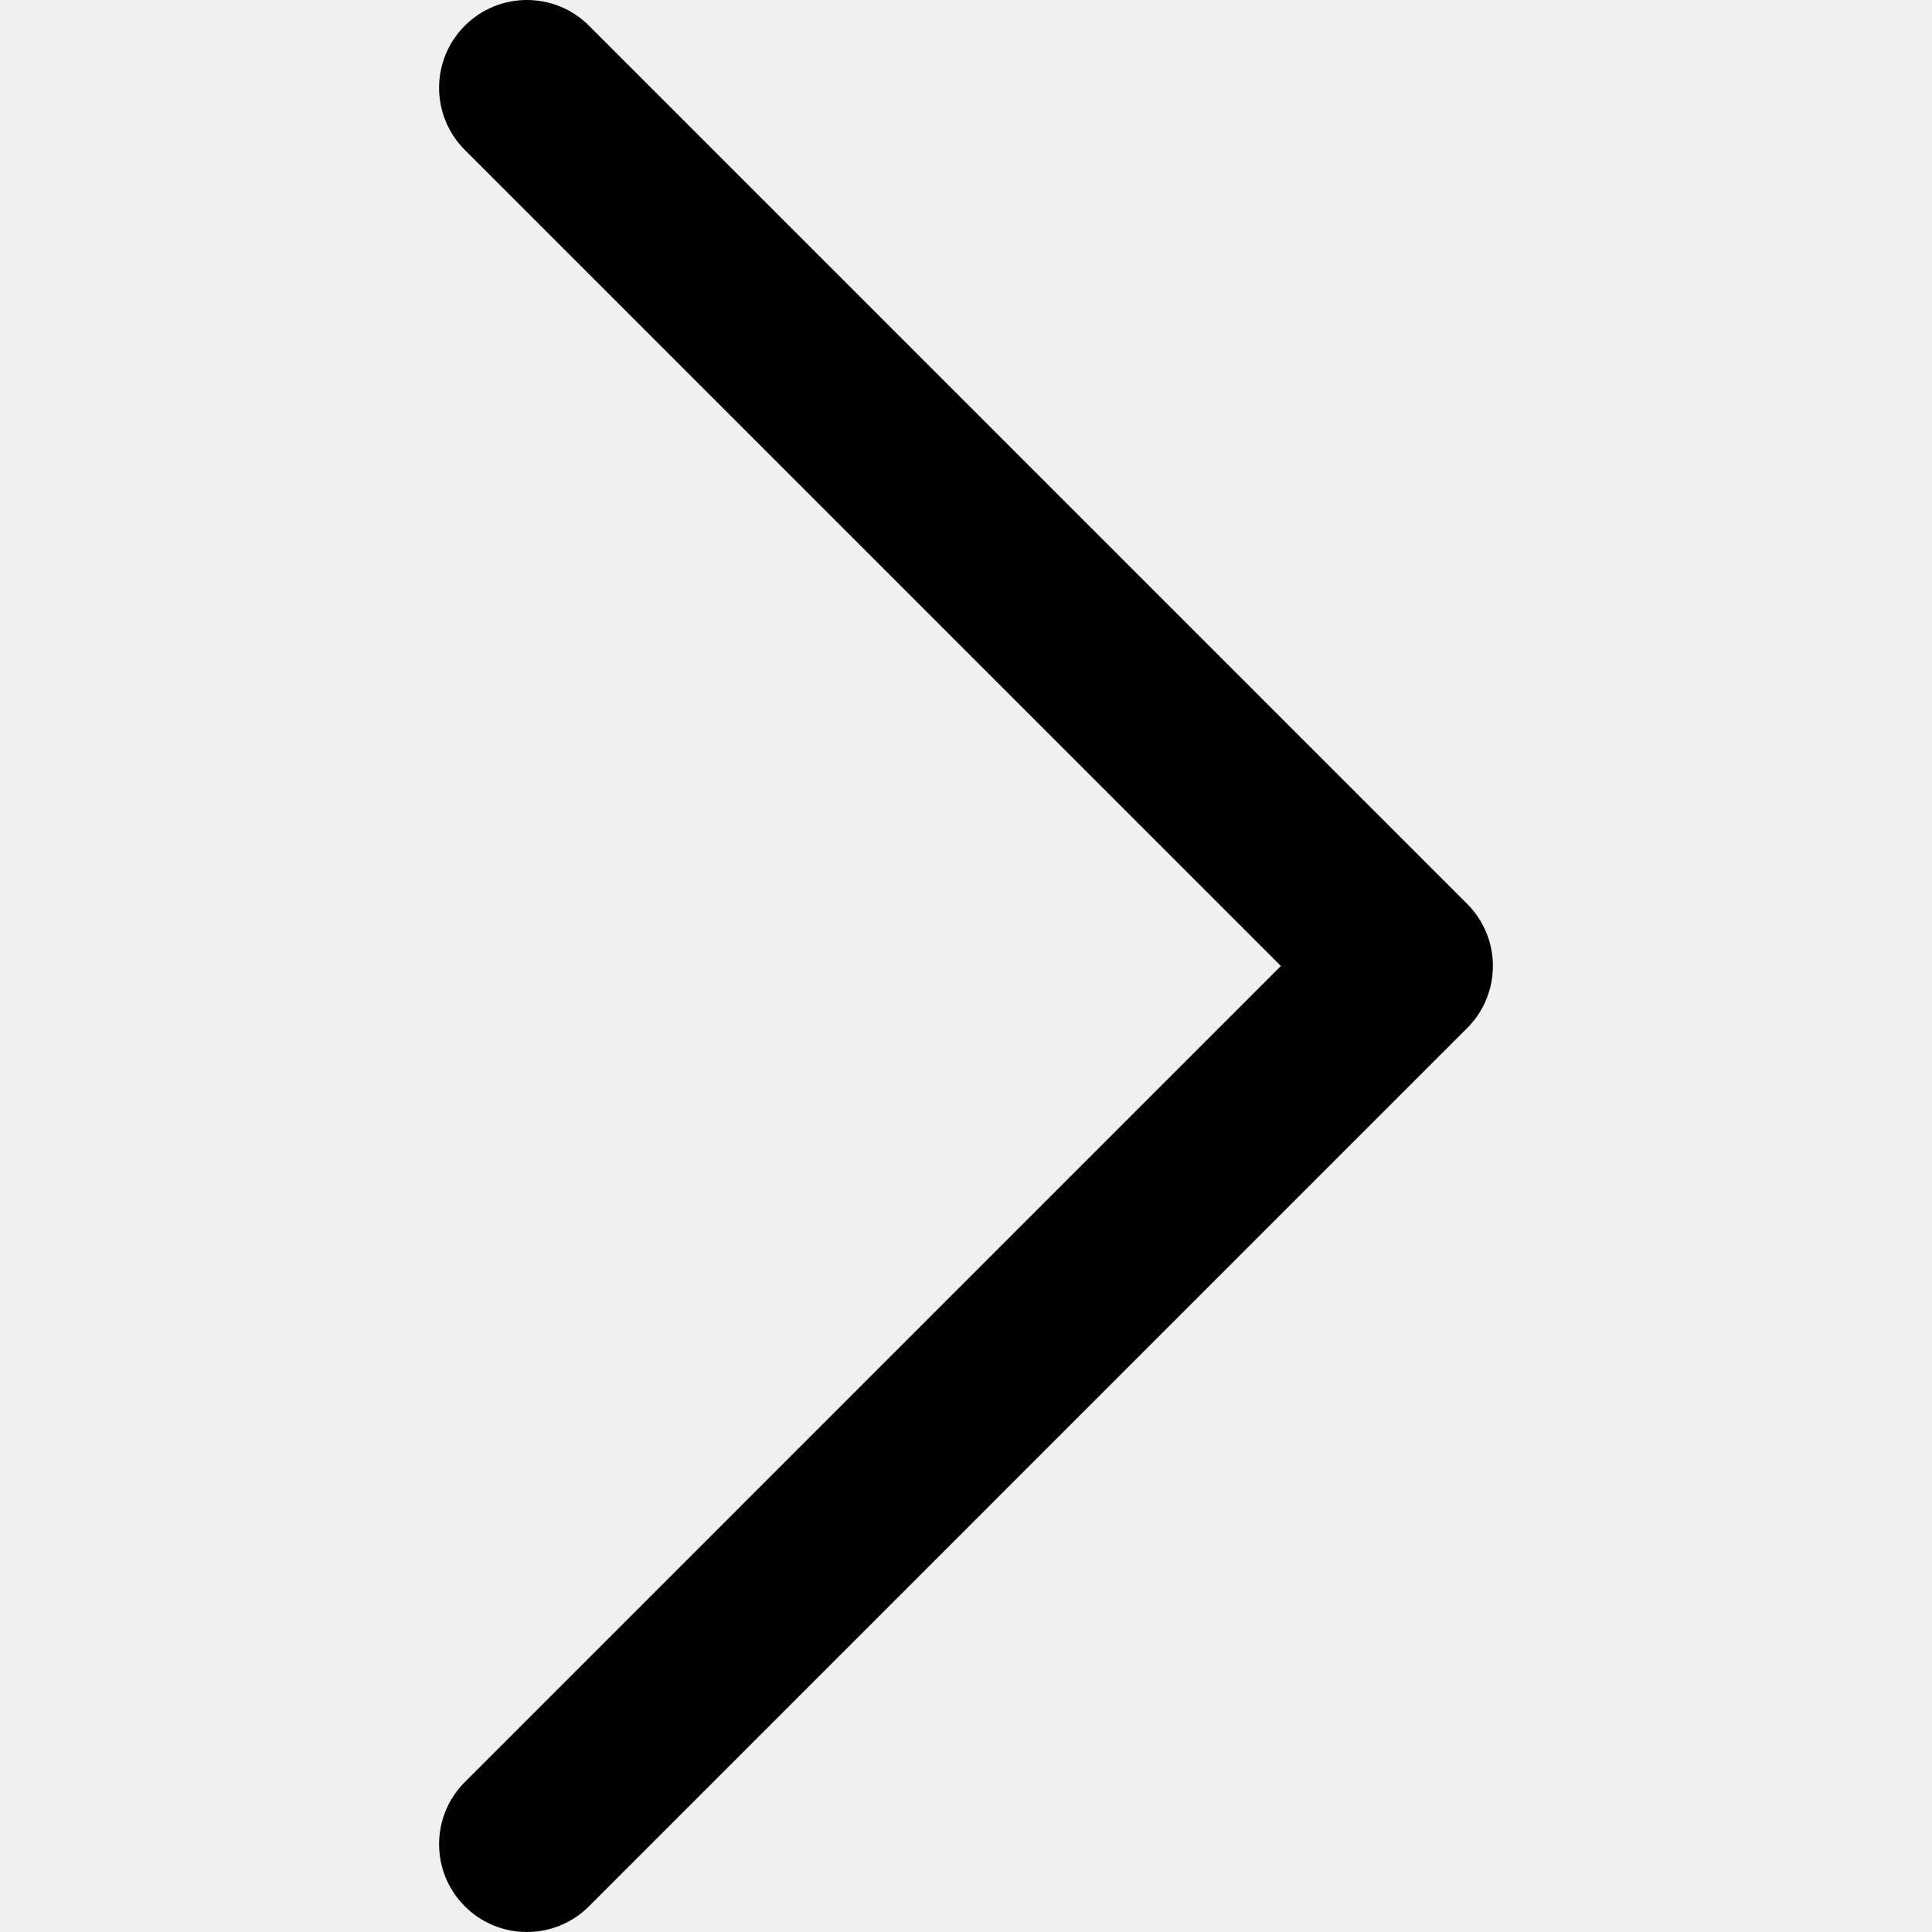
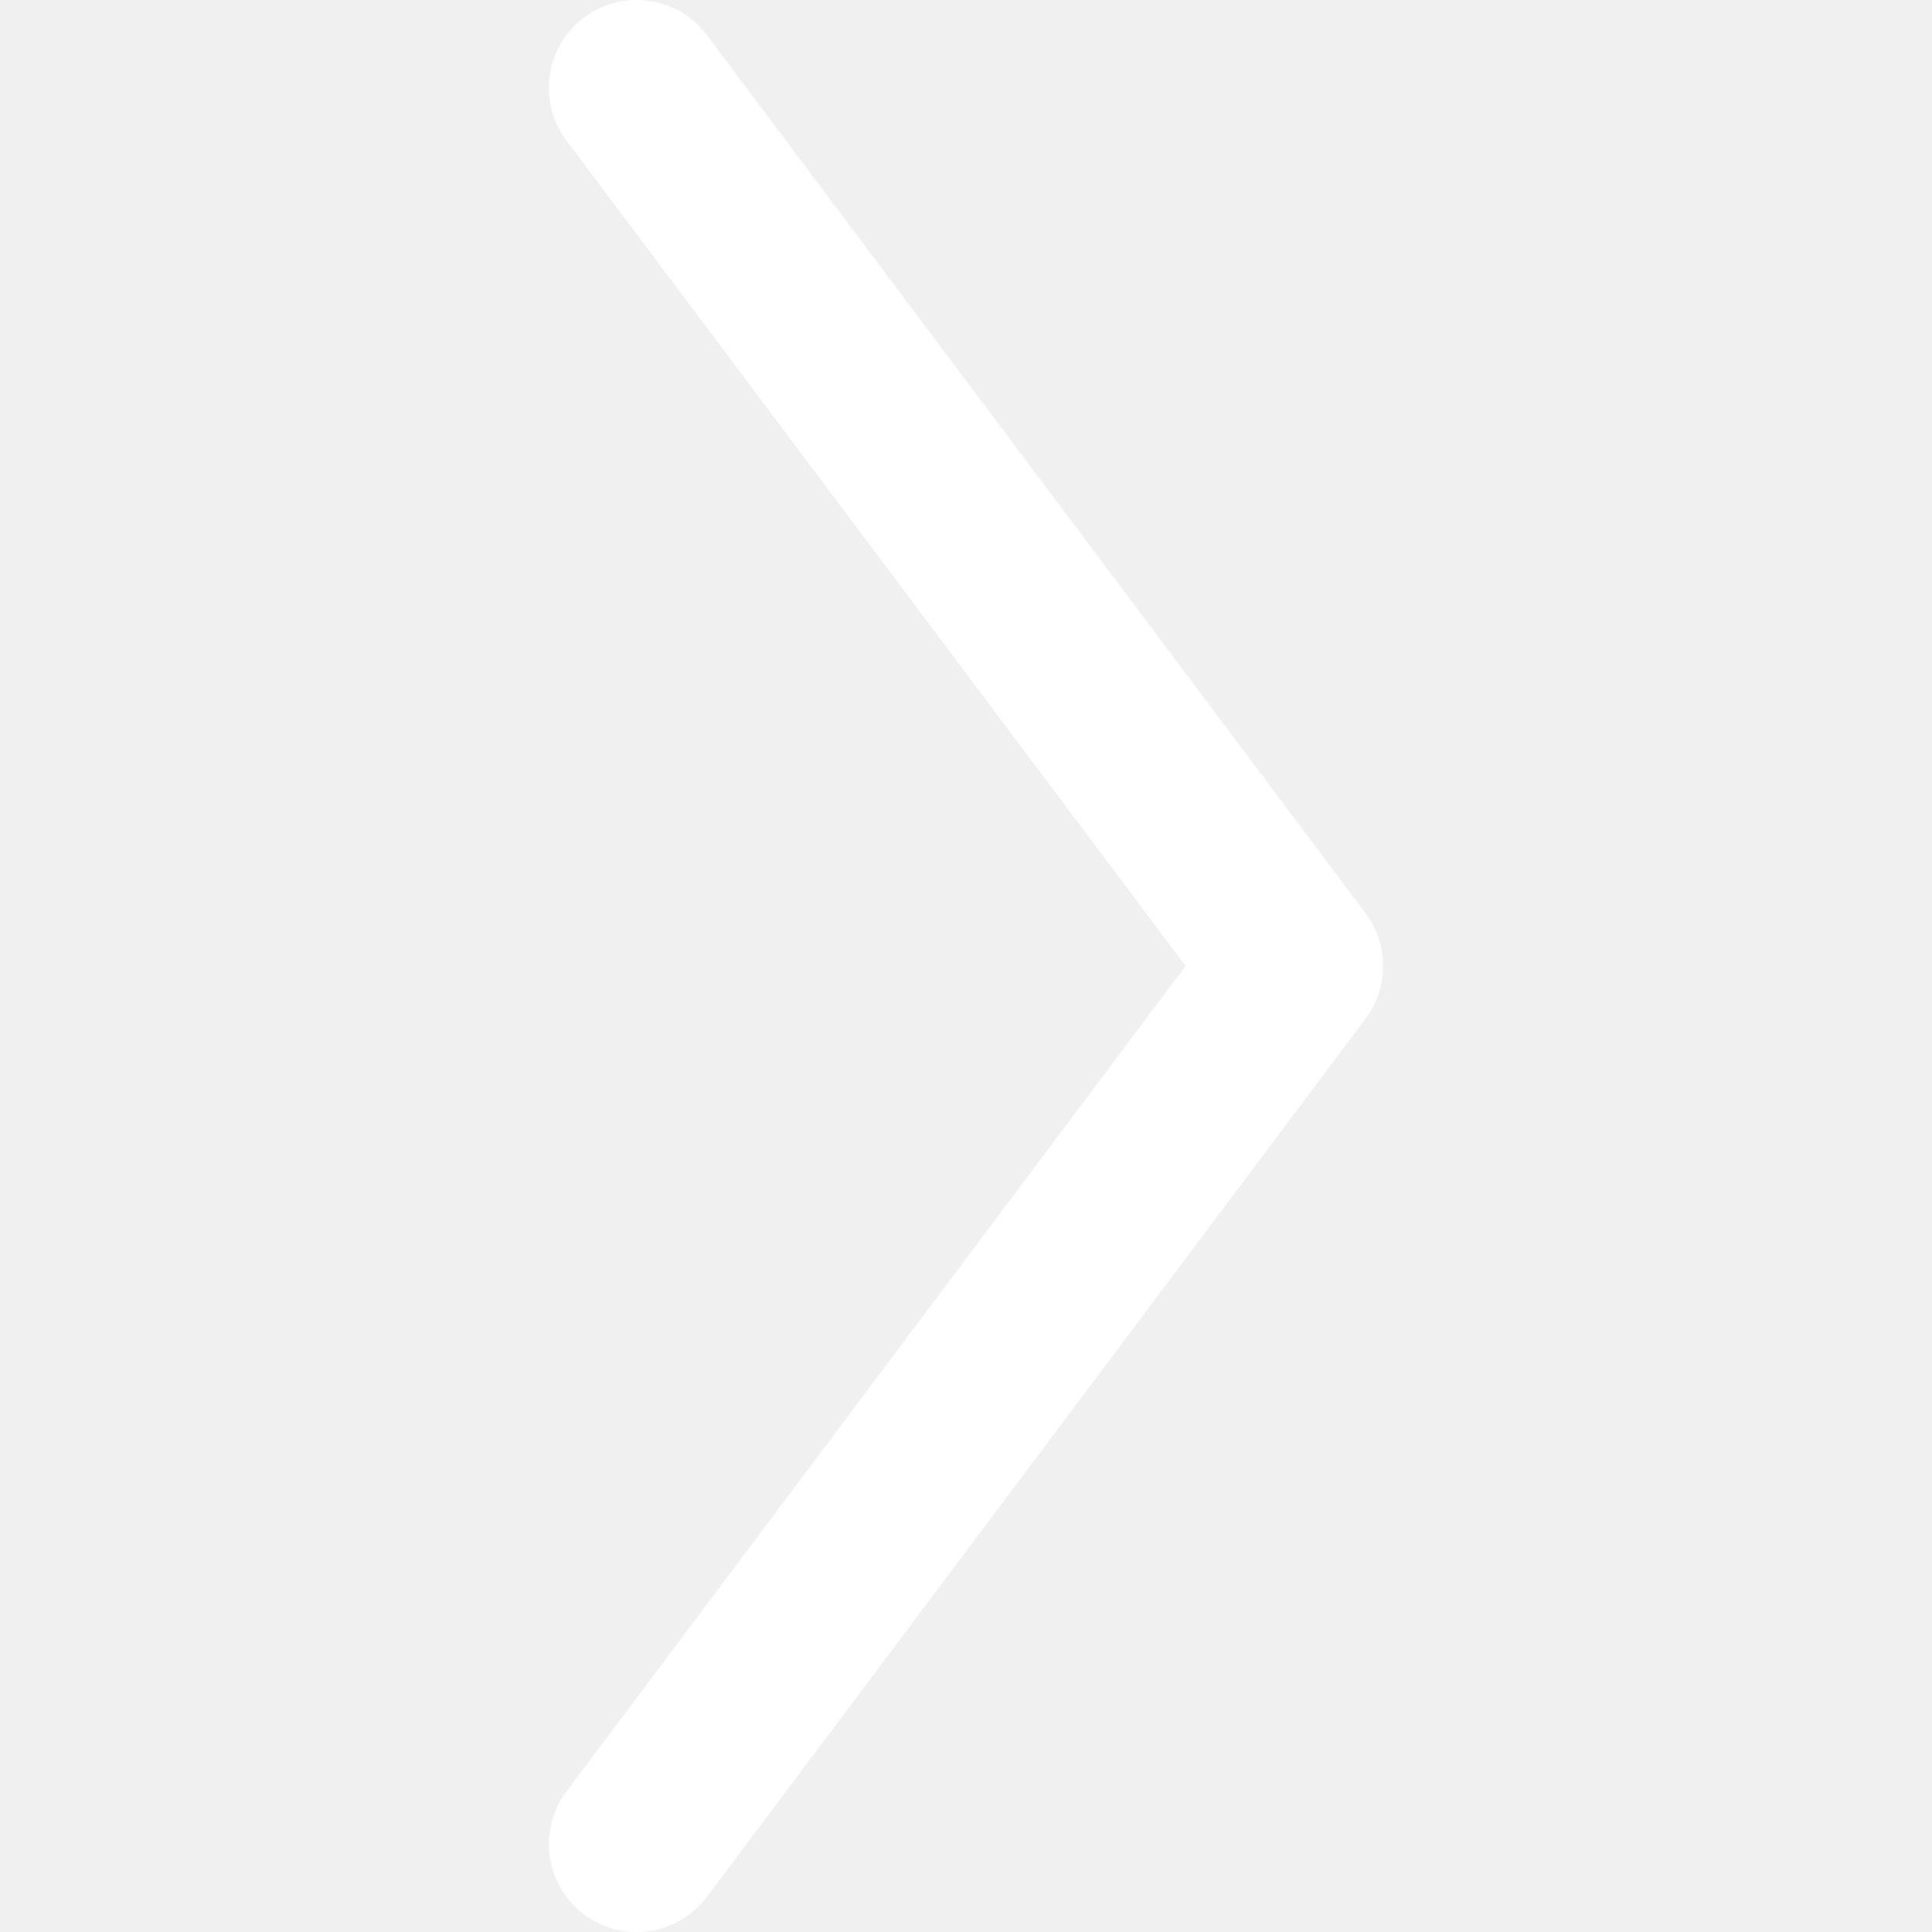
- <svg xmlns="http://www.w3.org/2000/svg" fill="#000000" height="800px" width="800px" version="1.1" id="Layer_1" viewBox="0 0 330 330" xml:space="preserve">
-   <path id="XMLID_222_" d="M250.606,154.389l-150-149.996c-5.857-5.858-15.355-5.858-21.213,0.001  c-5.857,5.858-5.857,15.355,0.001,21.213l139.393,139.39L79.393,304.394c-5.857,5.858-5.857,15.355,0.001,21.213  C82.322,328.536,86.161,330,90,330s7.678-1.464,10.607-4.394l149.999-150.004c2.814-2.813,4.394-6.628,4.394-10.606  C255,161.018,253.42,157.202,250.606,154.389z" />
+ <svg xmlns="http://www.w3.org/2000/svg" fill="#fff" height="800px" width="800px" version="1.1" id="Layer_1" viewBox="0 0 330.002 330.002" xml:space="preserve">
+   <path id="XMLID_103_" d="M233.252,155.997L120.752,6.001c-4.972-6.628-14.372-7.97-21-3c-6.628,4.971-7.971,14.373-3,21  l105.75,140.997L96.752,306.001c-4.971,6.627-3.627,16.03,3,21c2.698,2.024,5.856,3.001,8.988,3.001  c4.561,0,9.065-2.072,12.012-6.001l112.5-150.004C237.252,168.664,237.252,161.33,233.252,155.997z" />
</svg>
